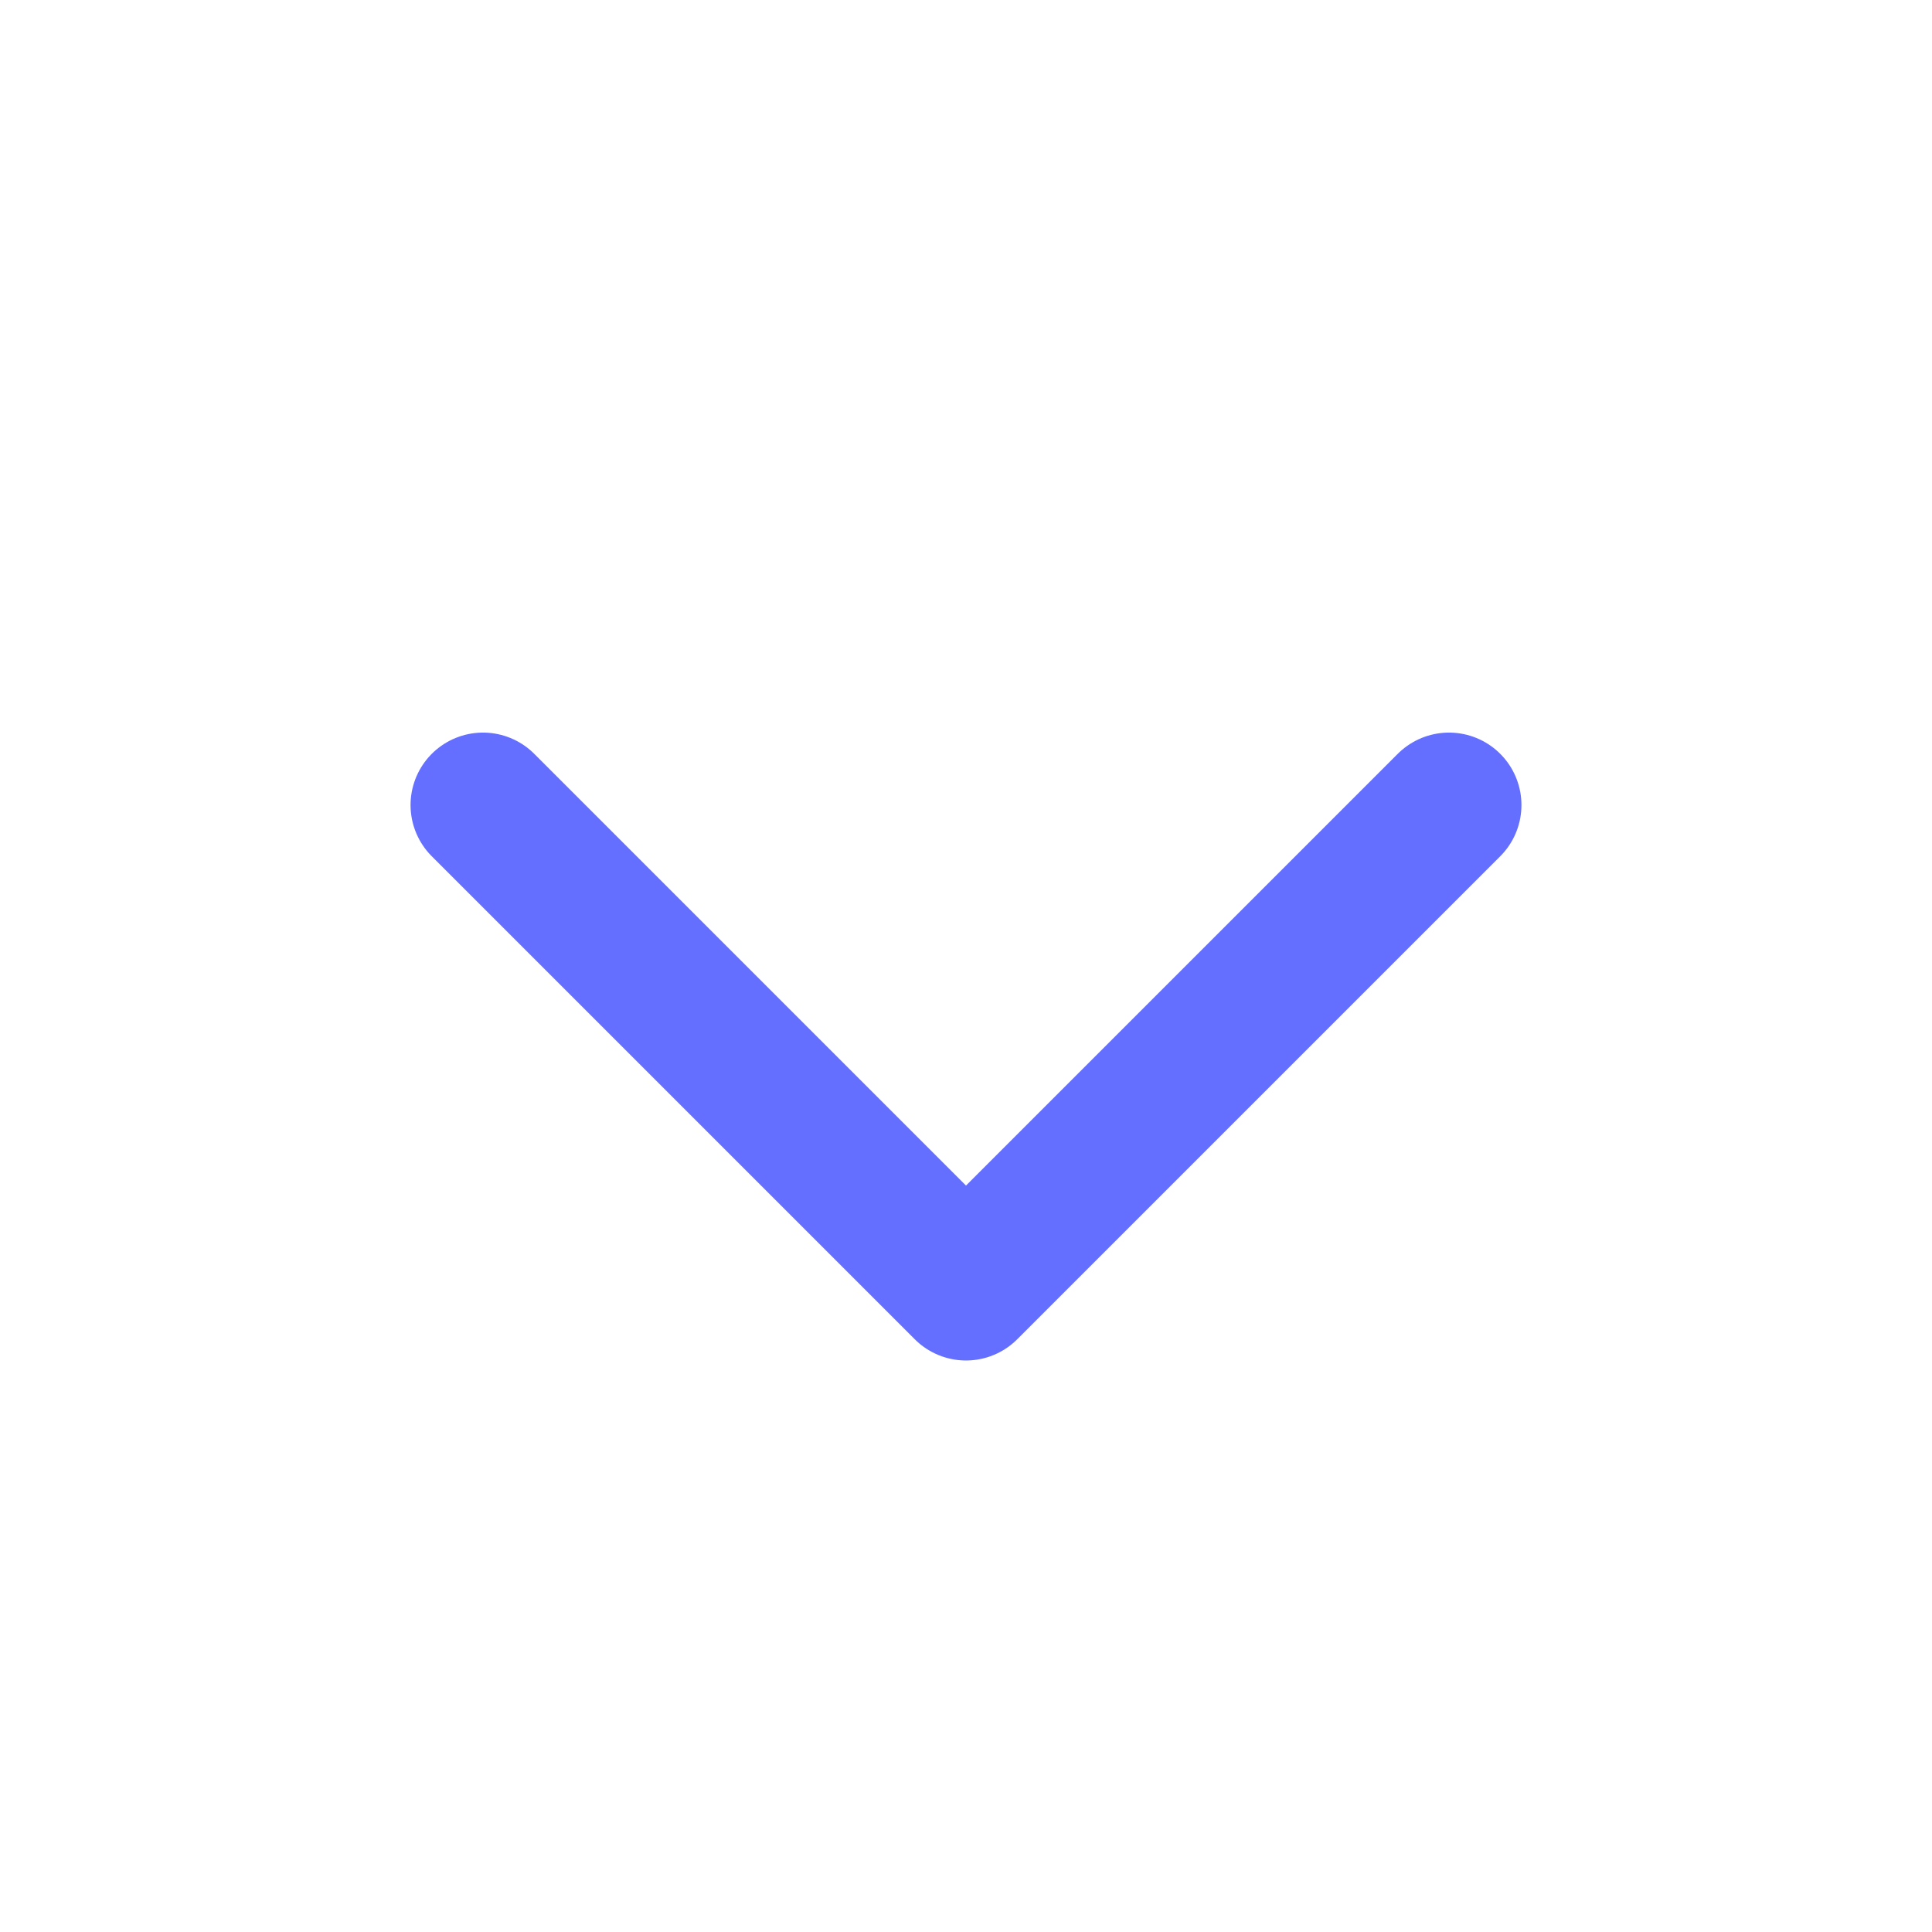
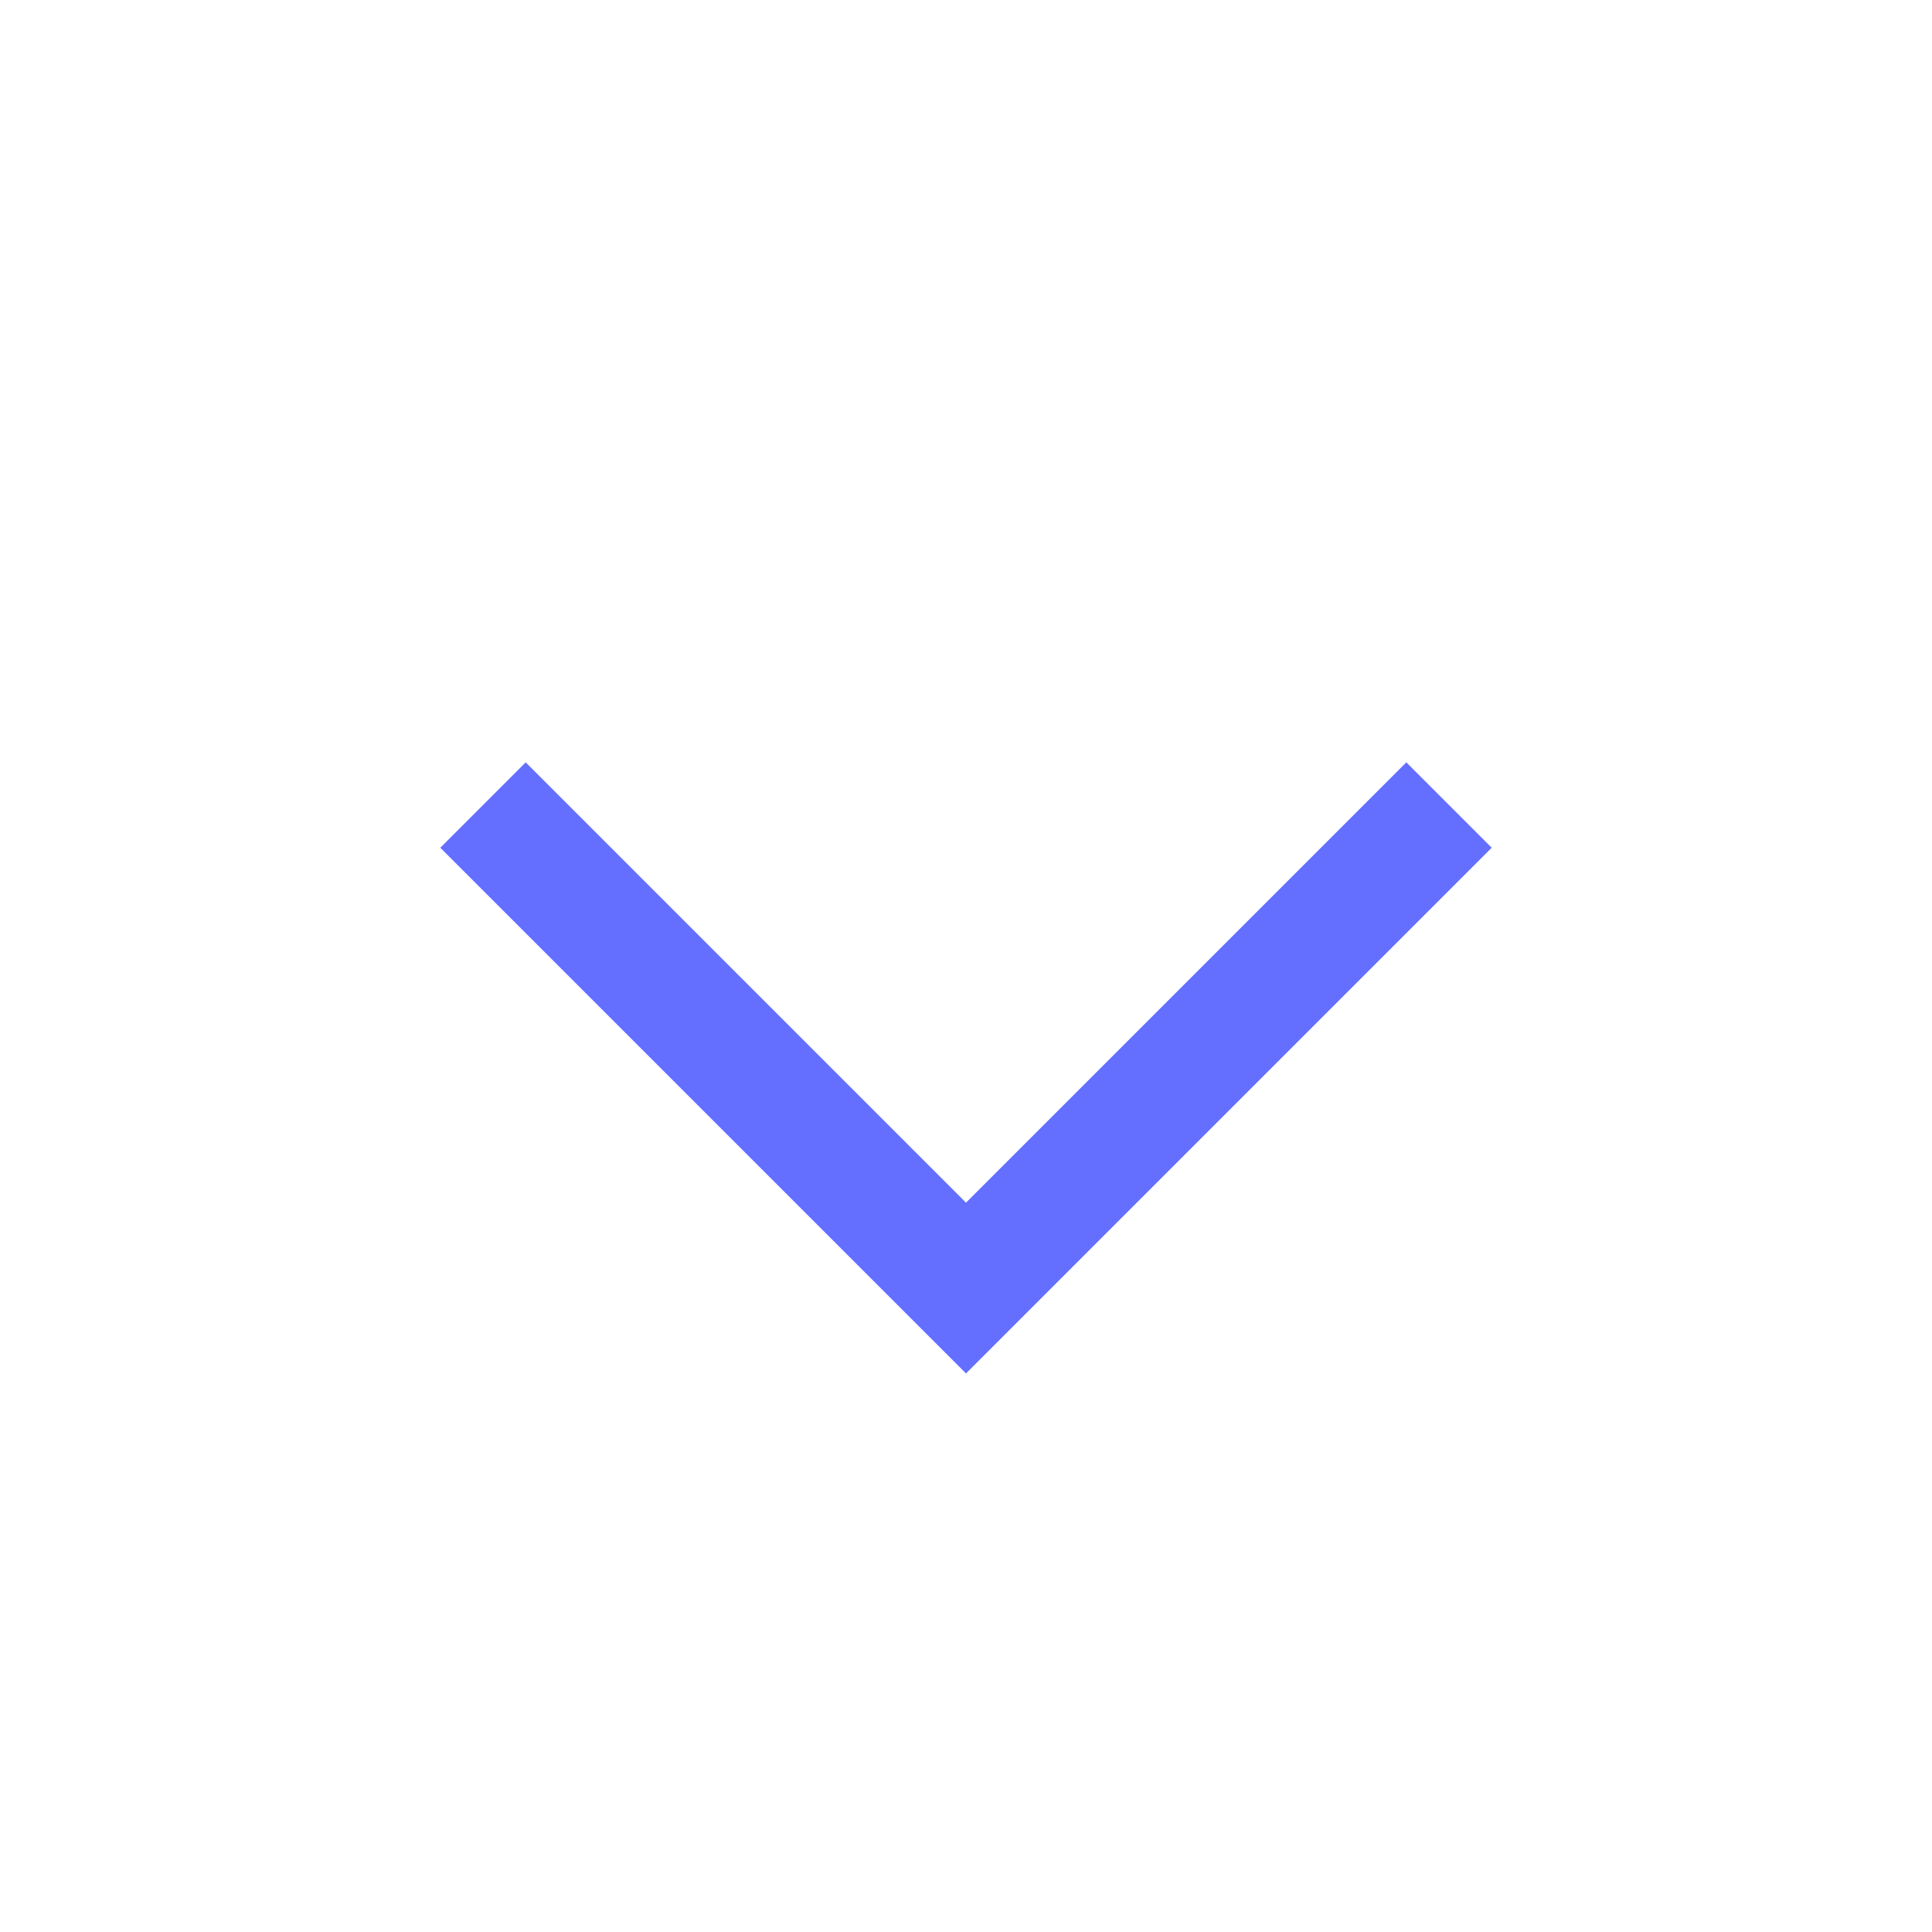
<svg xmlns="http://www.w3.org/2000/svg" width="16" height="16" viewBox="0 0 16 16" fill="none">
  <g id="icon">
    <g id="Group 1000001885">
-       <path id="Vector" d="M4 6.667L8 10.667L12 6.667" stroke="#646FFF" stroke-width="1.2" stroke-linecap="round" stroke-linejoin="round" />
+       <path id="Vector" d="M4 6.667L8 10.667L12 6.667" stroke="#646FFF" strokeWidth="1.2" strokeLinecap="round" strokeLinejoin="round" />
    </g>
  </g>
</svg>
